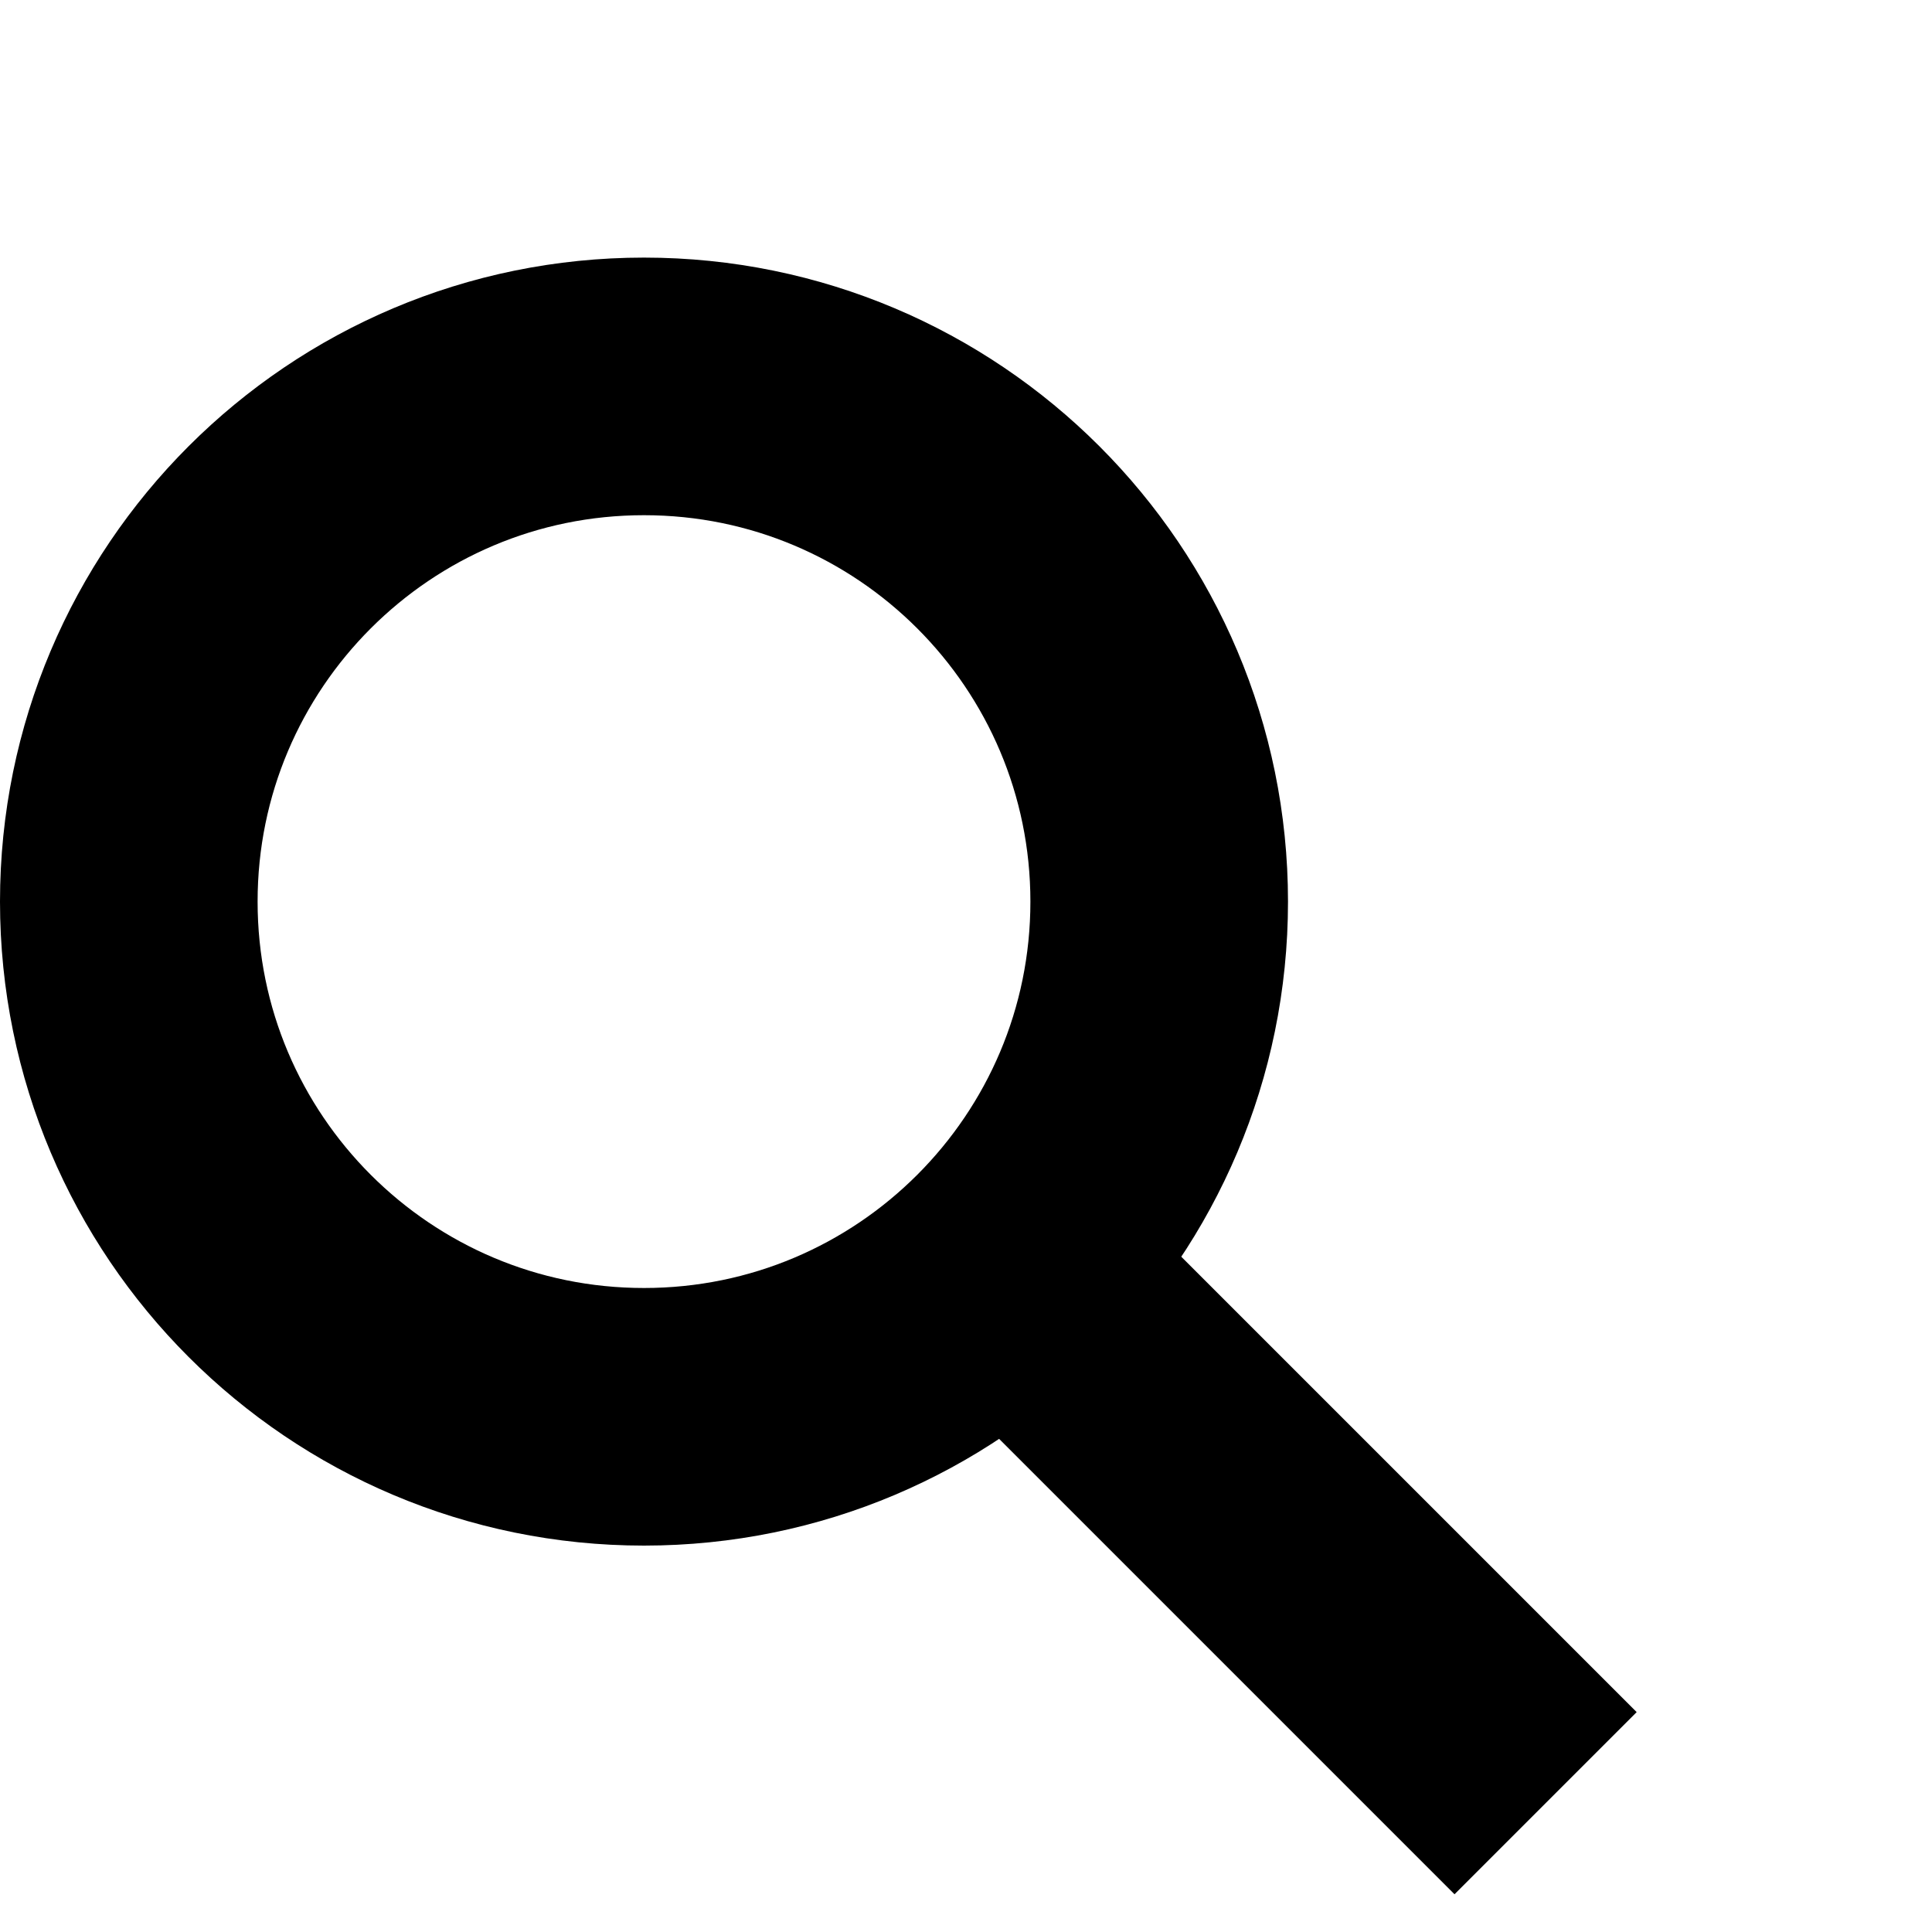
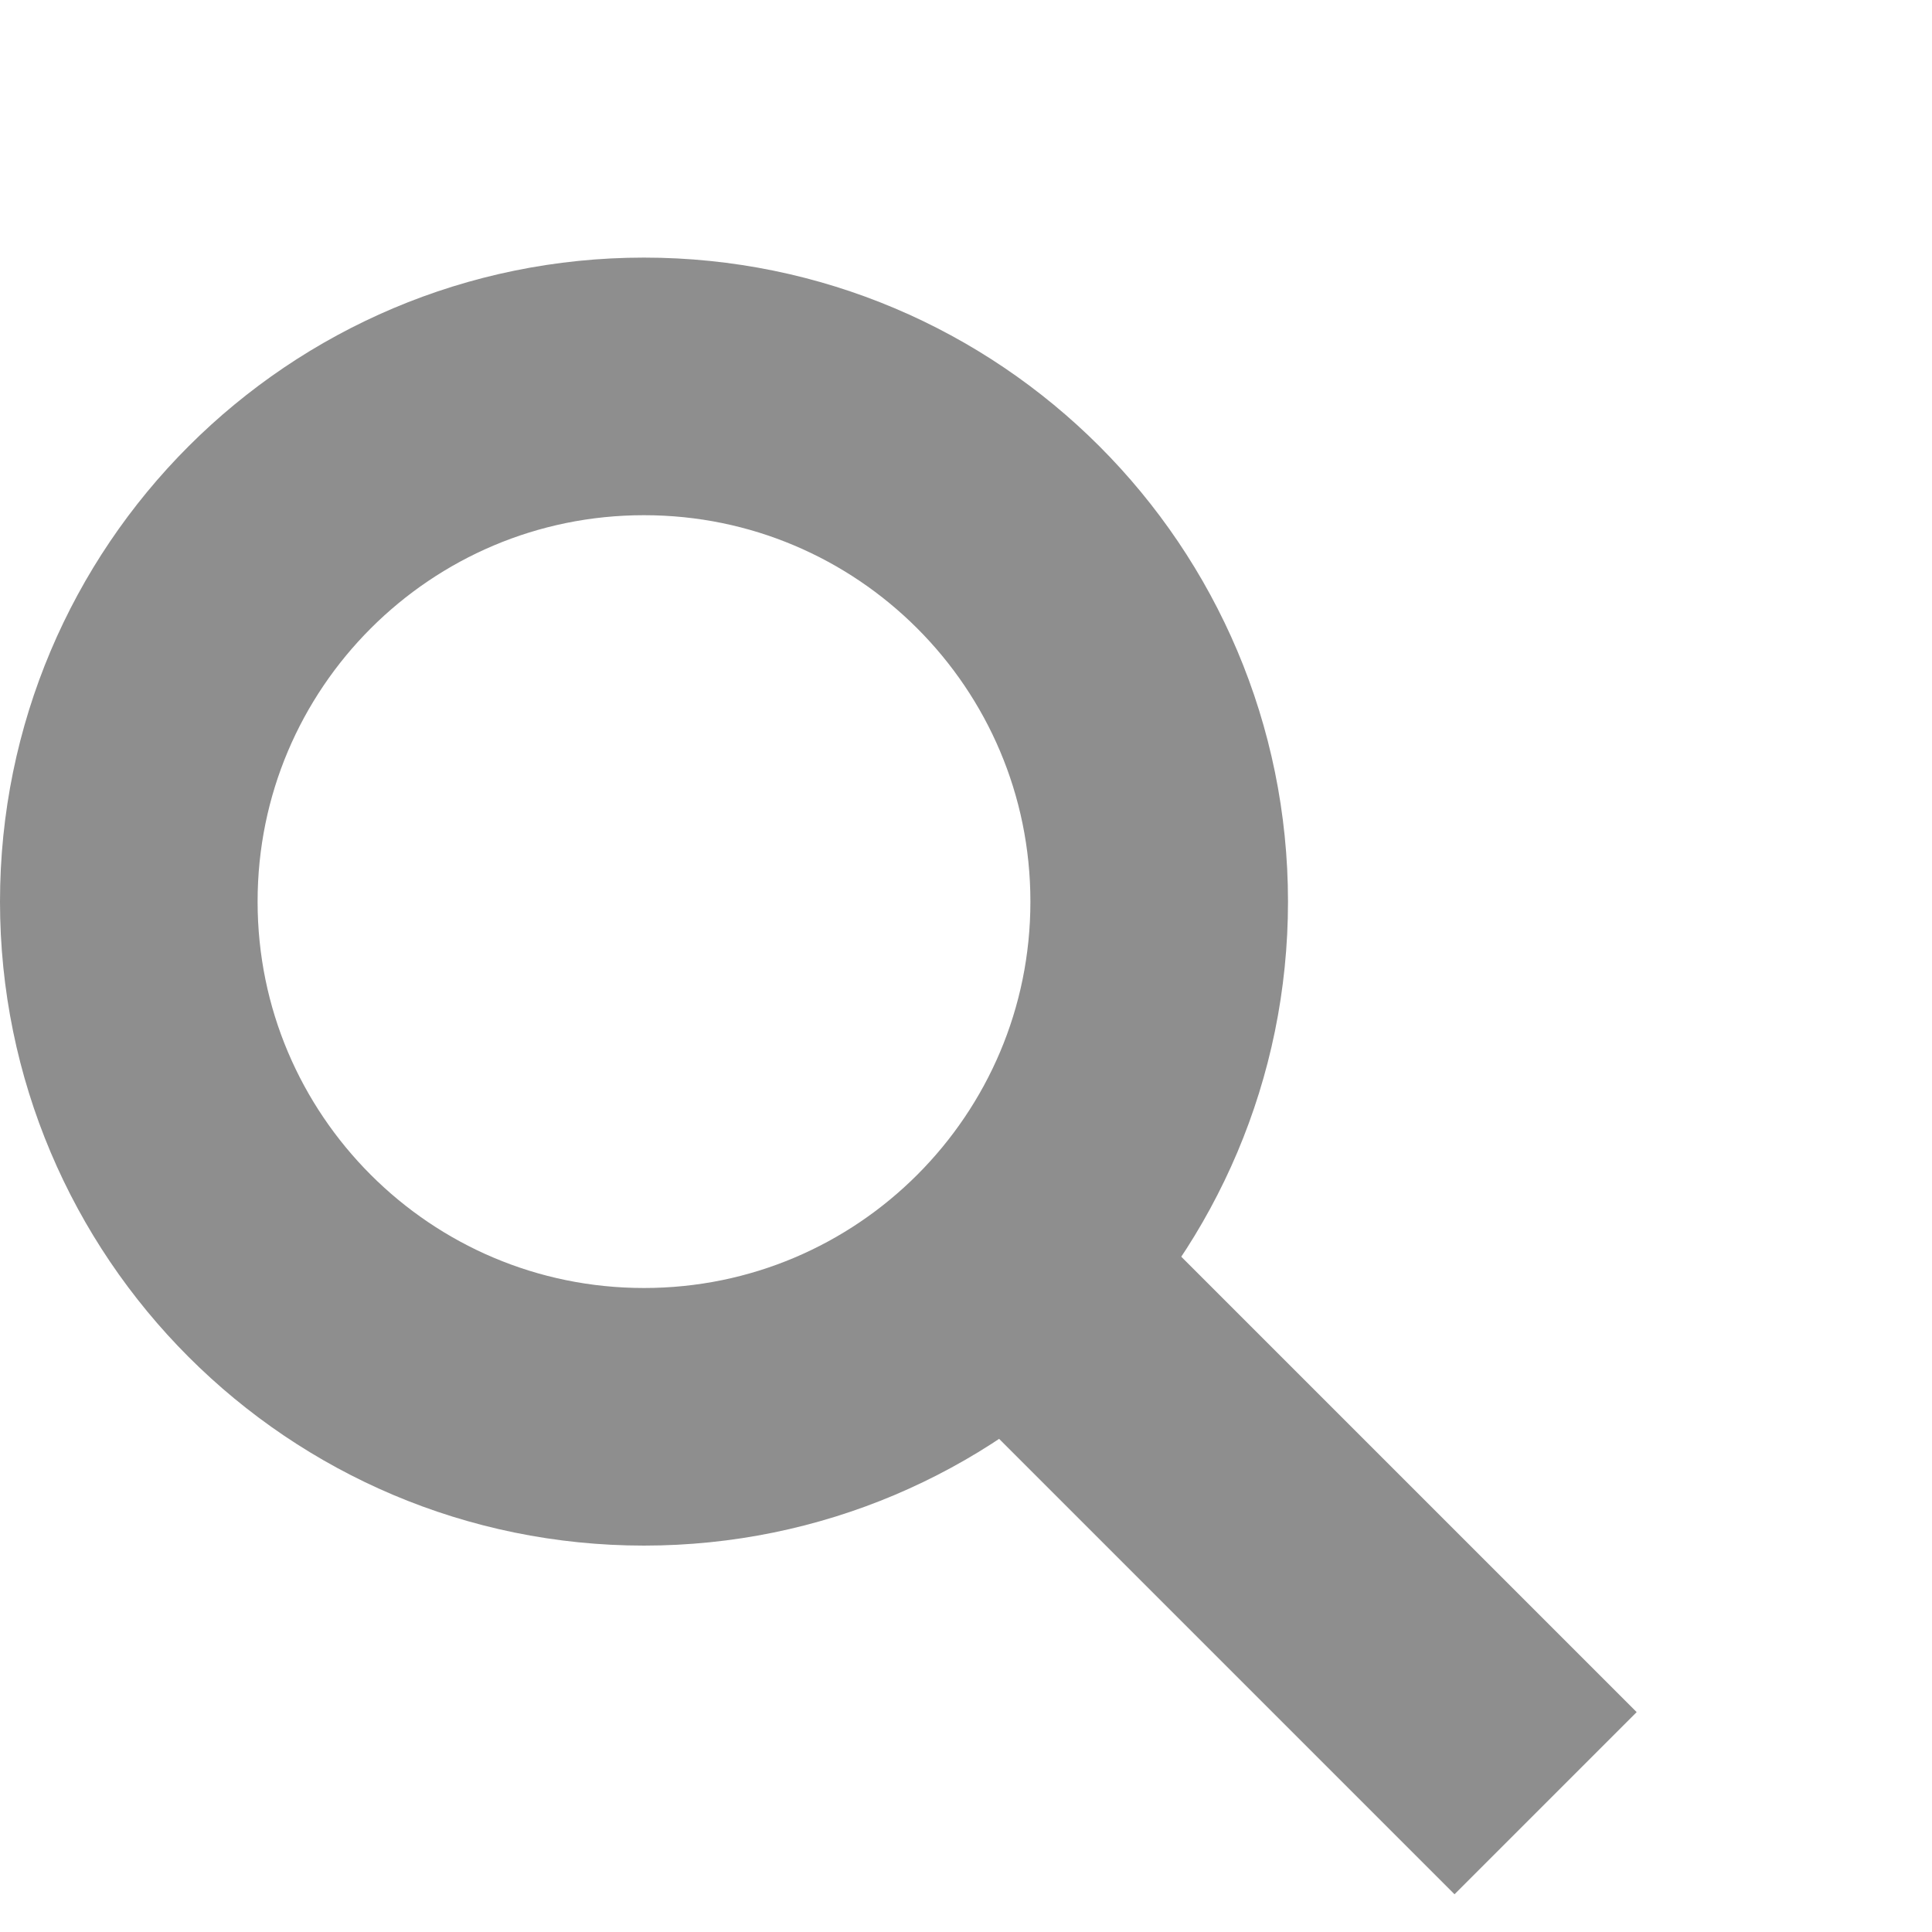
<svg xmlns="http://www.w3.org/2000/svg" width="15" height="15">
-   <circle cx="5" cy="7" r="4" stroke="black" stroke-width="2" fill="rgba(0,0,0,0)" />
-   <line x1="8" y1="10" x2="12" y2="14" stroke="black" stroke-width="2" />
+   <circle cx="5" cy="7" r="4" stroke="#8E8E8E" stroke-width="2" fill="rgba(0,0,0,0)" />
+   <line x1="8" y1="10" x2="12" y2="14" stroke="#8E8E8E" stroke-width="2" />
</svg>
